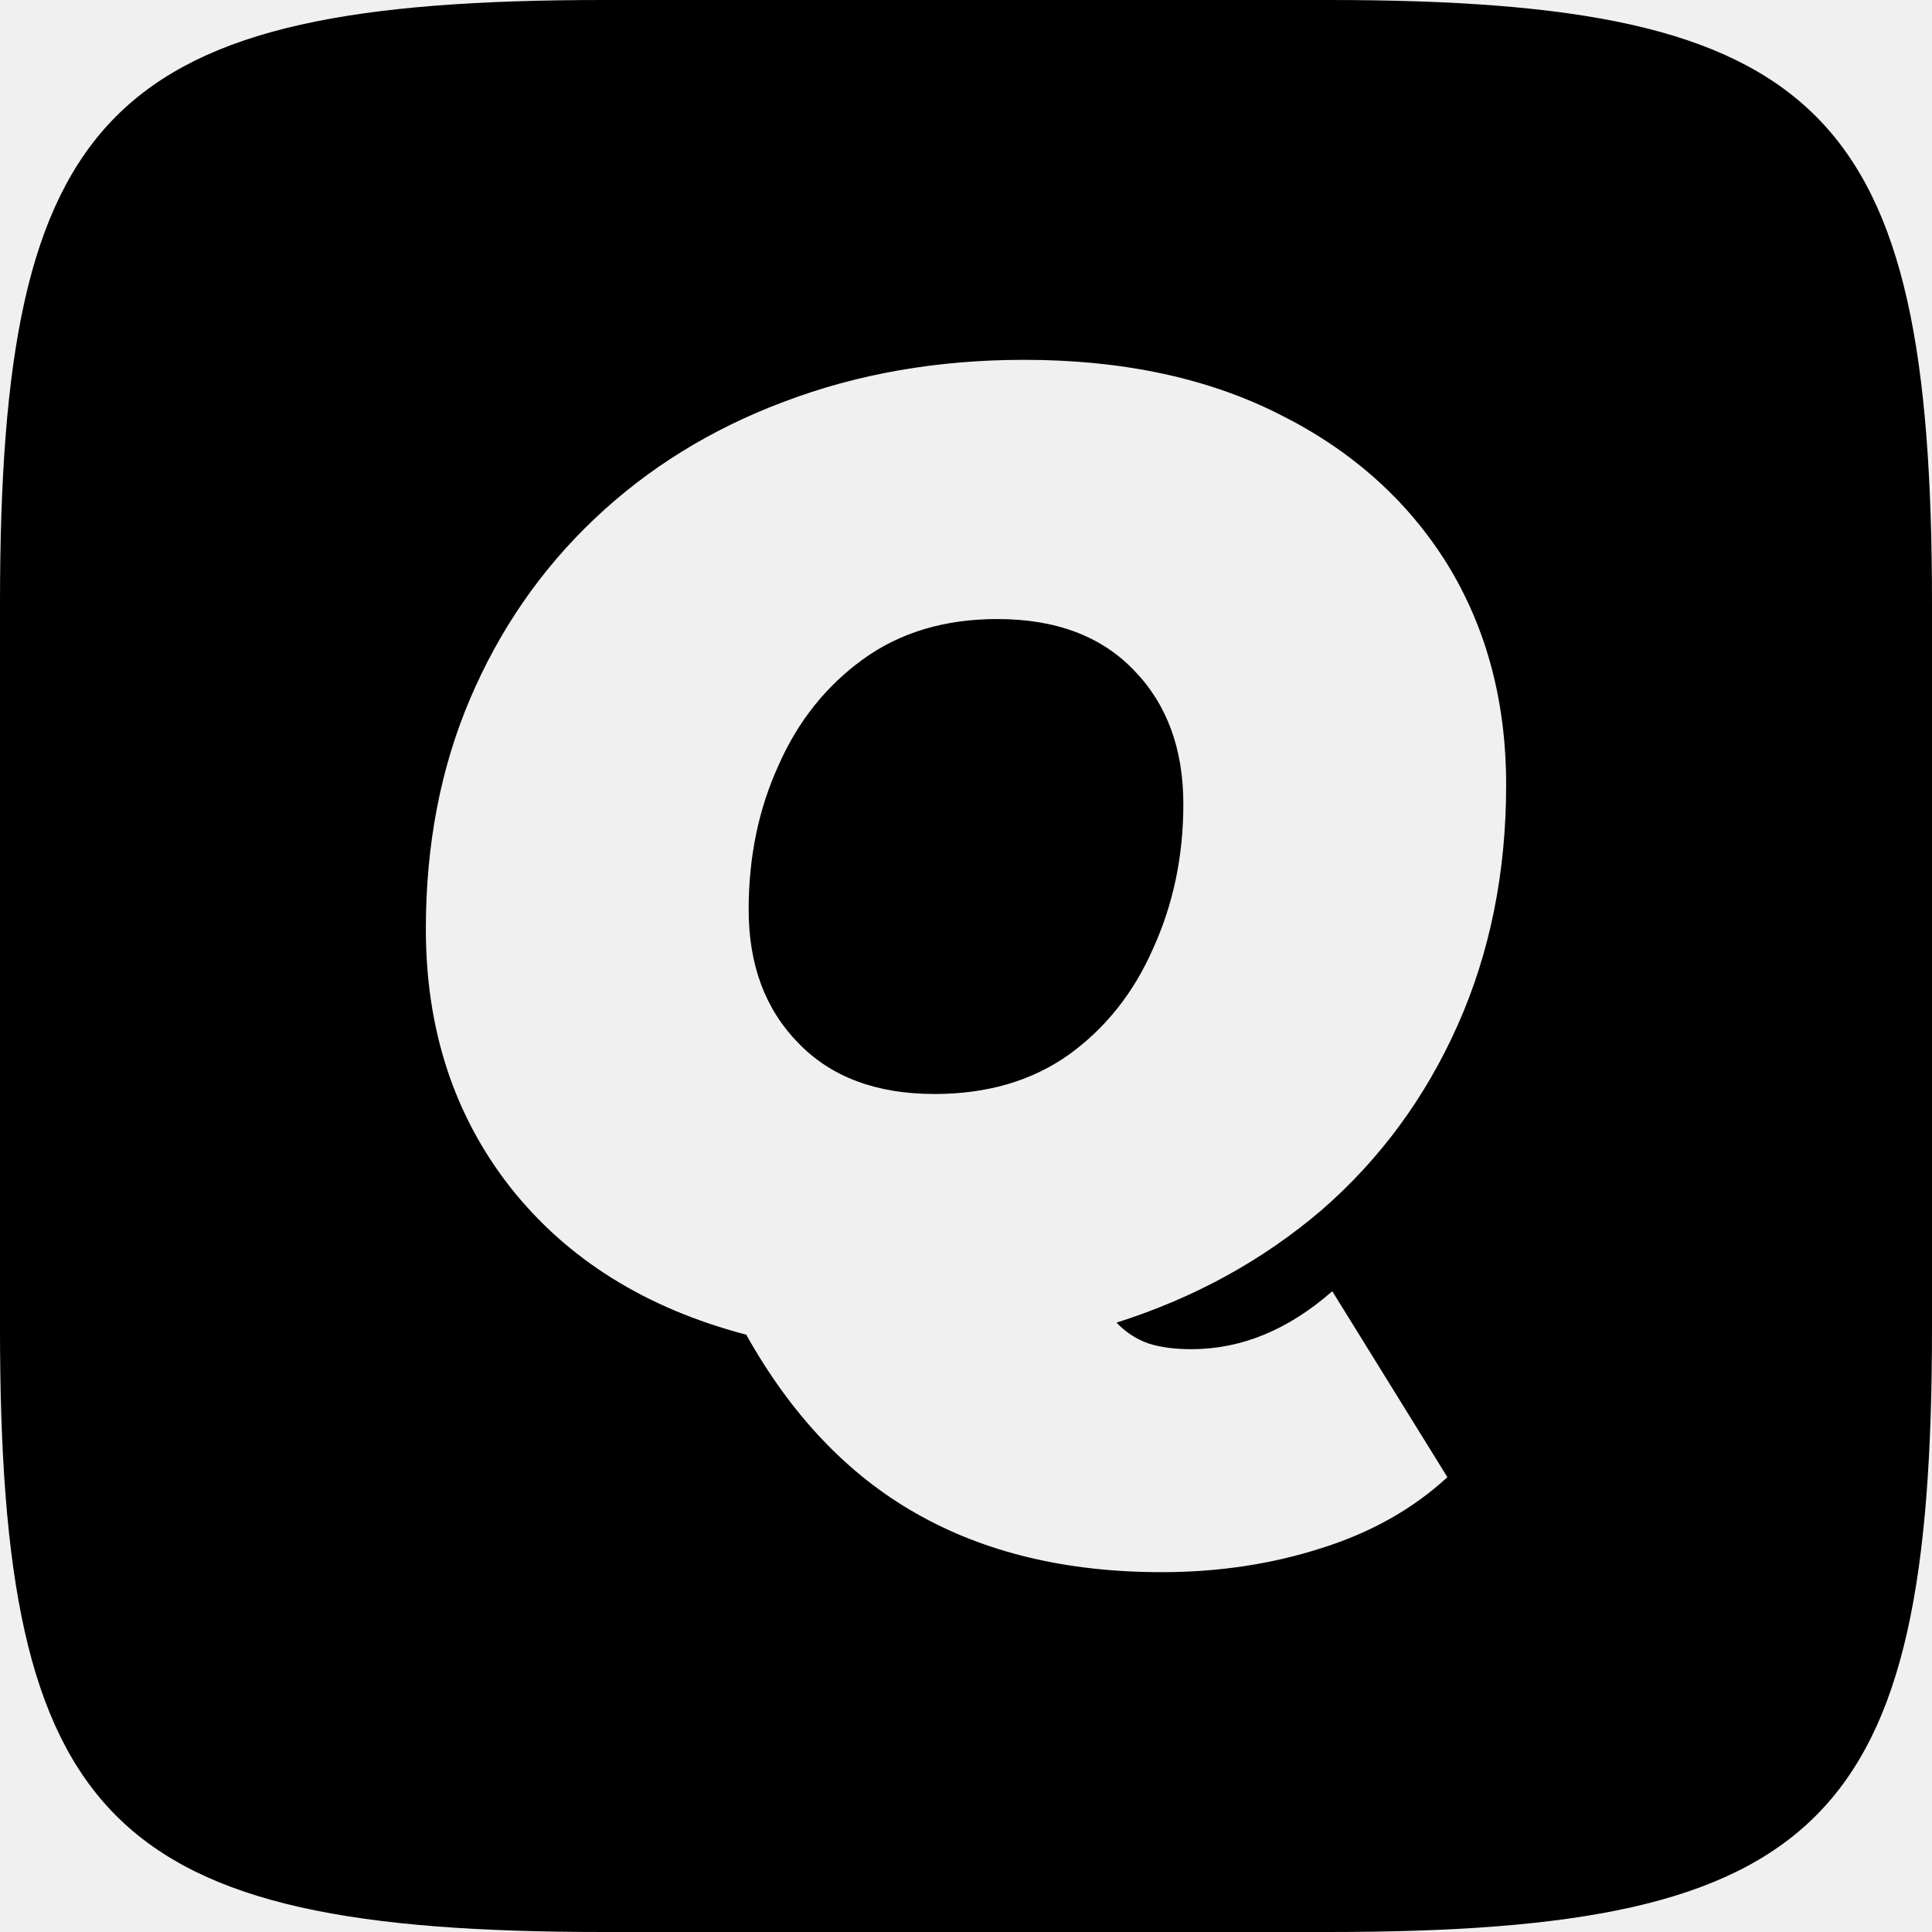
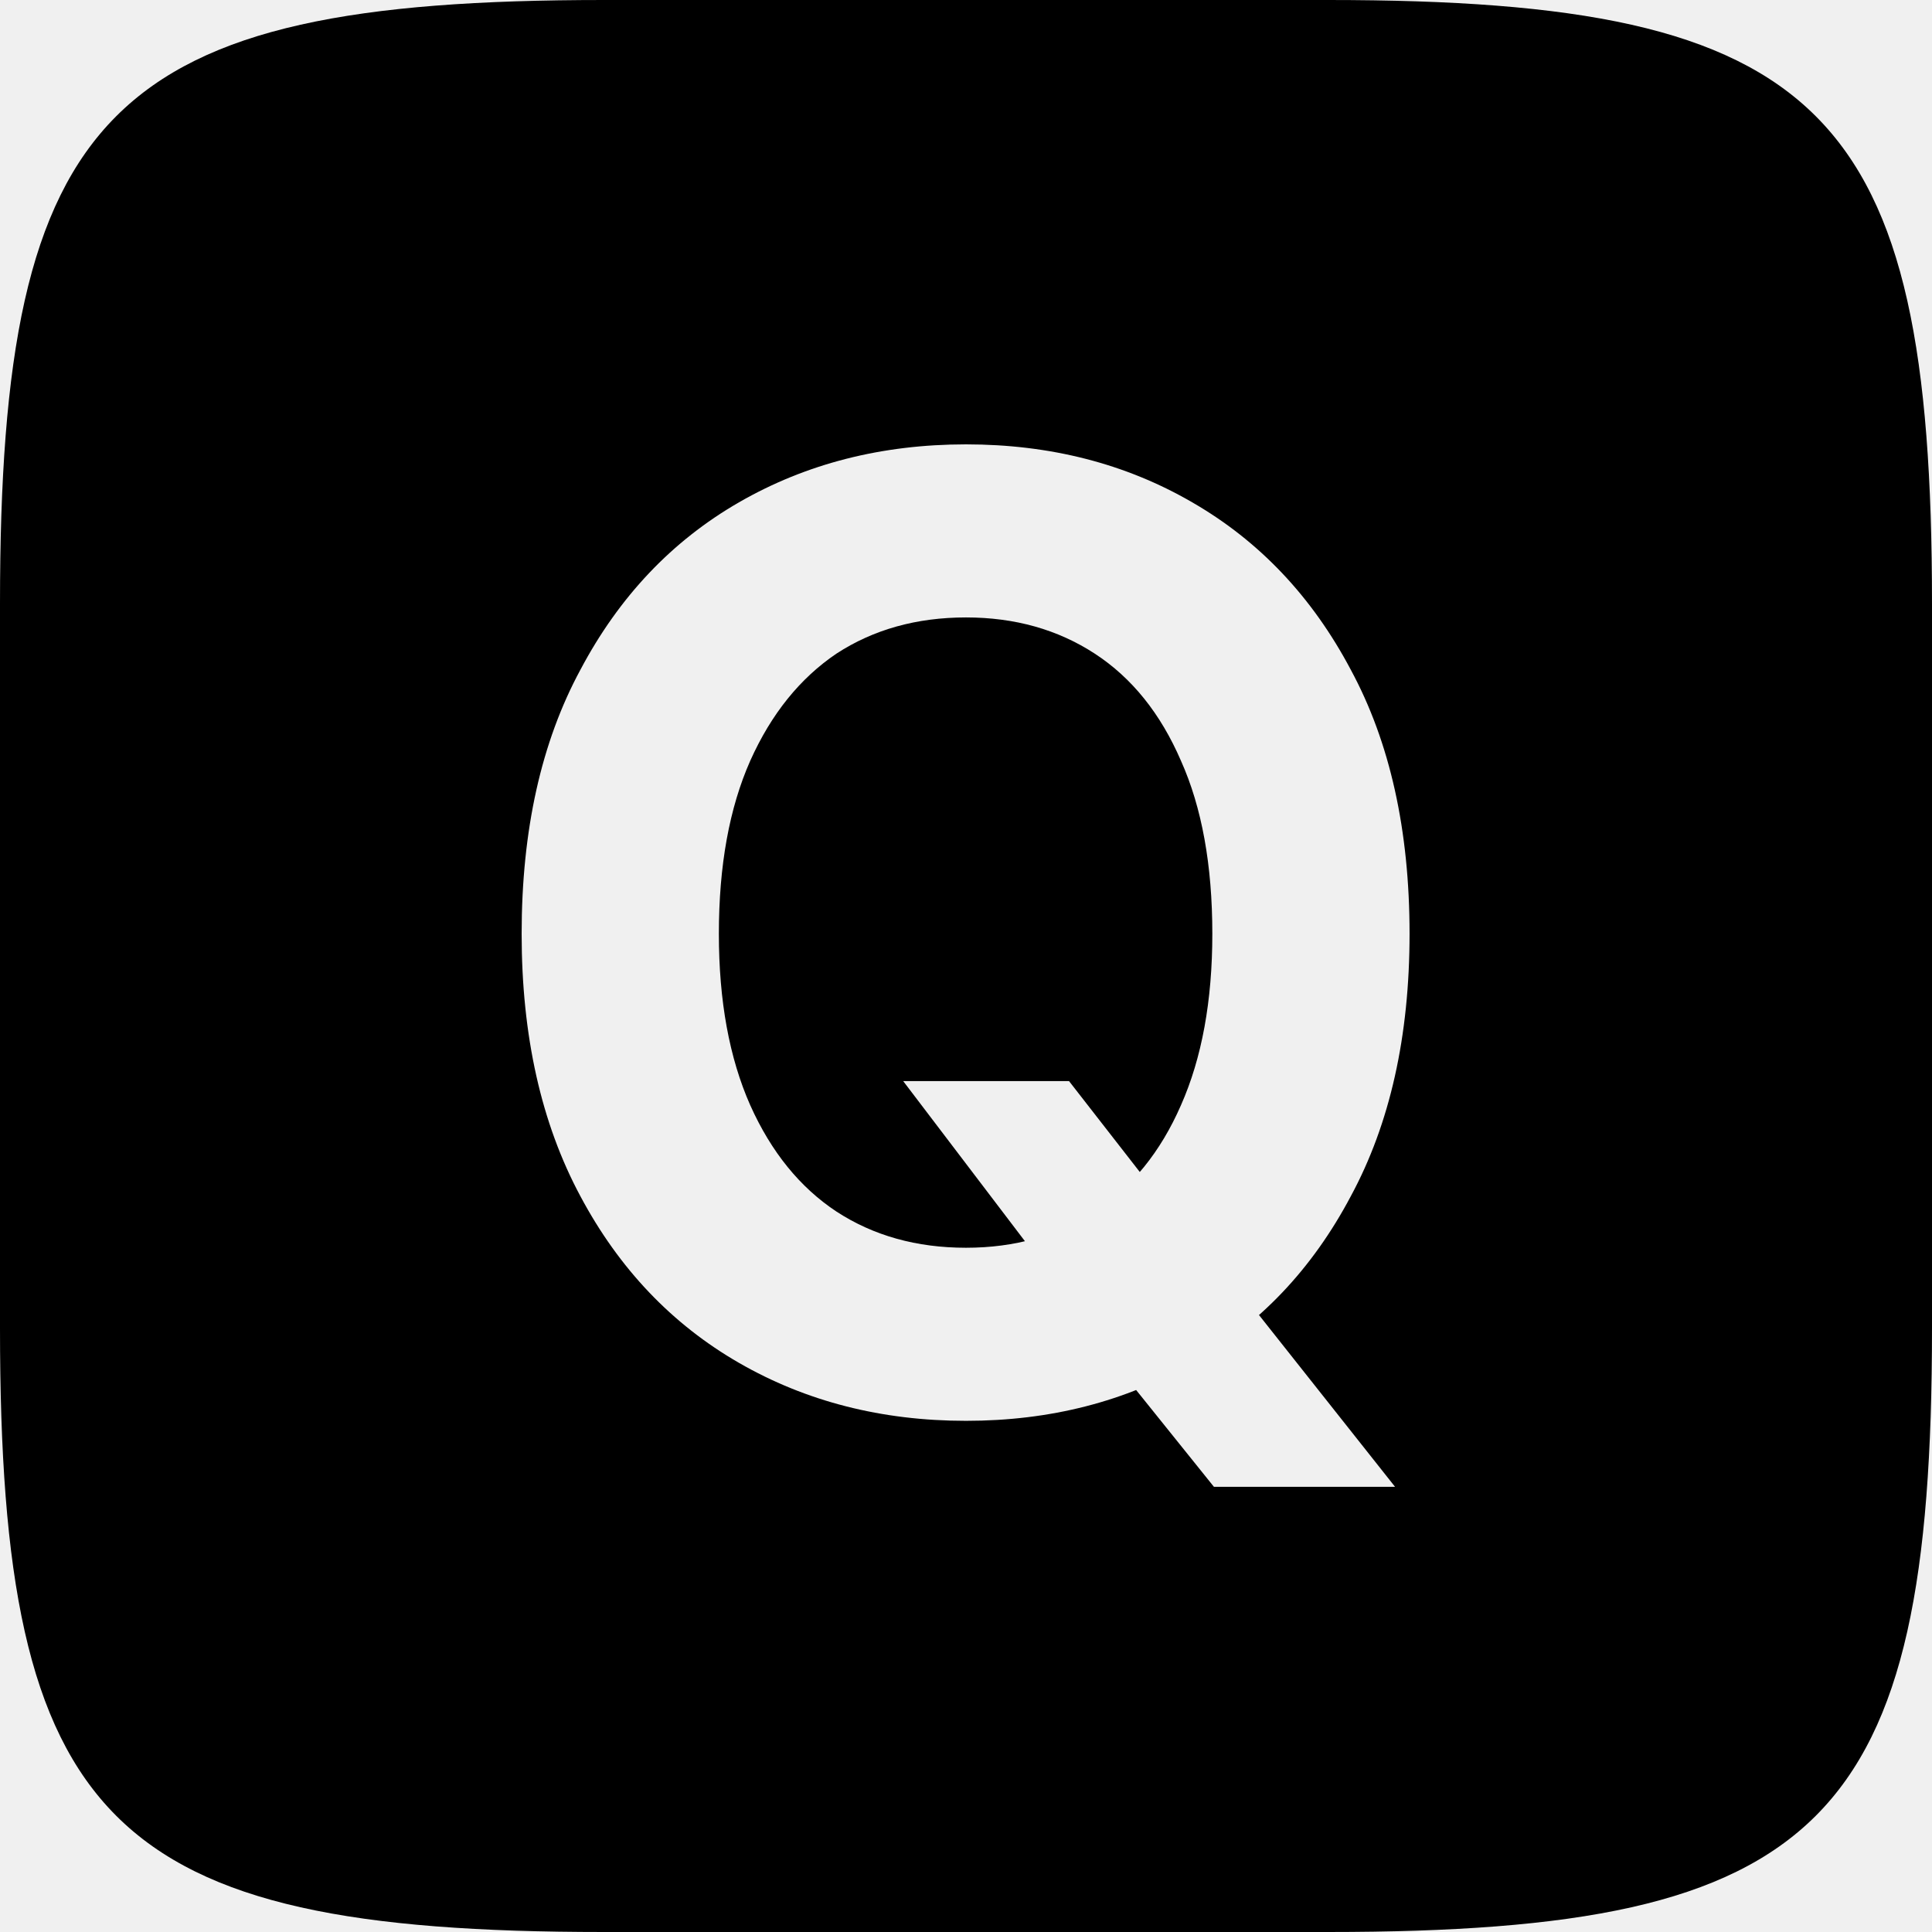
<svg xmlns="http://www.w3.org/2000/svg" width="128" height="128" viewBox="0 0 24 24">
-   <style>
-     path.sq { fill: #000000; }
-     @media (prefers-color-scheme: dark) { path.sq { fill: #FFFFFF; } }
-   </style>
+   <style>path.sq { fill: #000000; } @media (prefers-color-scheme: dark) { path.sq { fill: #FFFFFF; } }</style>
  <mask id="tool-mark-onlineqibla">
    <rect width="24" height="24" fill="#fff" />
-     <path d="M14.43 19.53Q12.66 19.53 11.38 18.8Q10.11 18.08 9.27 16.58Q7.4 16.09 6.34 14.75Q5.29 13.41 5.29 11.54Q5.29 9.97 5.84 8.68Q6.39 7.39 7.38 6.45Q8.38 5.5 9.74 4.99Q11.11 4.47 12.72 4.47Q14.56 4.47 15.9 5.15Q17.24 5.82 17.98 7.01Q18.71 8.2 18.71 9.75Q18.71 11.38 18.11 12.73Q17.51 14.08 16.42 15.03Q15.32 15.97 13.87 16.43Q14.04 16.61 14.27 16.69Q14.49 16.76 14.8 16.76Q15.73 16.76 16.55 16.04L17.98 18.35Q17.34 18.94 16.42 19.23Q15.49 19.53 14.43 19.53ZM11.61 13.59Q12.59 13.59 13.28 13.1Q13.97 12.6 14.33 11.77Q14.7 10.95 14.7 9.99Q14.7 8.96 14.09 8.33Q13.48 7.69 12.39 7.69Q11.41 7.69 10.72 8.19Q10.03 8.69 9.67 9.51Q9.3 10.32 9.3 11.3Q9.3 12.33 9.92 12.96Q10.53 13.59 11.61 13.59Z" fill="#000" />
+     <path d="M11.22 13.43H13.28L14.37 14.83L15.35 15.97L17.33 18.47H15.08L13.73 16.79L13.06 15.85ZM12.00 17.65Q10.43 17.65 9.18 16.93Q7.93 16.21 7.21 14.86Q6.48 13.50 6.48 11.60Q6.48 9.67 7.21 8.32Q7.93 6.96 9.18 6.24Q10.43 5.52 12.00 5.52Q13.57 5.52 14.81 6.24Q16.06 6.96 16.78 8.32Q17.51 9.67 17.51 11.60Q17.51 13.51 16.78 14.86Q16.06 16.22 14.81 16.93Q13.57 17.65 12.00 17.65ZM12.00 15.50Q12.91 15.50 13.60 15.05Q14.29 14.60 14.67 13.73Q15.06 12.85 15.06 11.60Q15.06 10.32 14.67 9.45Q14.29 8.57 13.60 8.12Q12.91 7.67 12.00 7.67Q11.08 7.67 10.39 8.12Q9.71 8.58 9.32 9.45Q8.93 10.33 8.93 11.60Q8.93 12.85 9.32 13.73Q9.71 14.60 10.39 15.05Q11.08 15.50 12.00 15.50Z" fill="#000" />
  </mask>
  <path class="sq" fill-rule="evenodd" mask="url(#tool-mark-onlineqibla)" d="M7.5 0H16.5C22.65 0 24 1.35 24 7.5V16.5C24 22.65 22.65 24 16.5 24H7.5C1.35 24 0 22.65 0 16.5V7.5C0 1.35 1.35 0 7.5 0Z" />
</svg>
